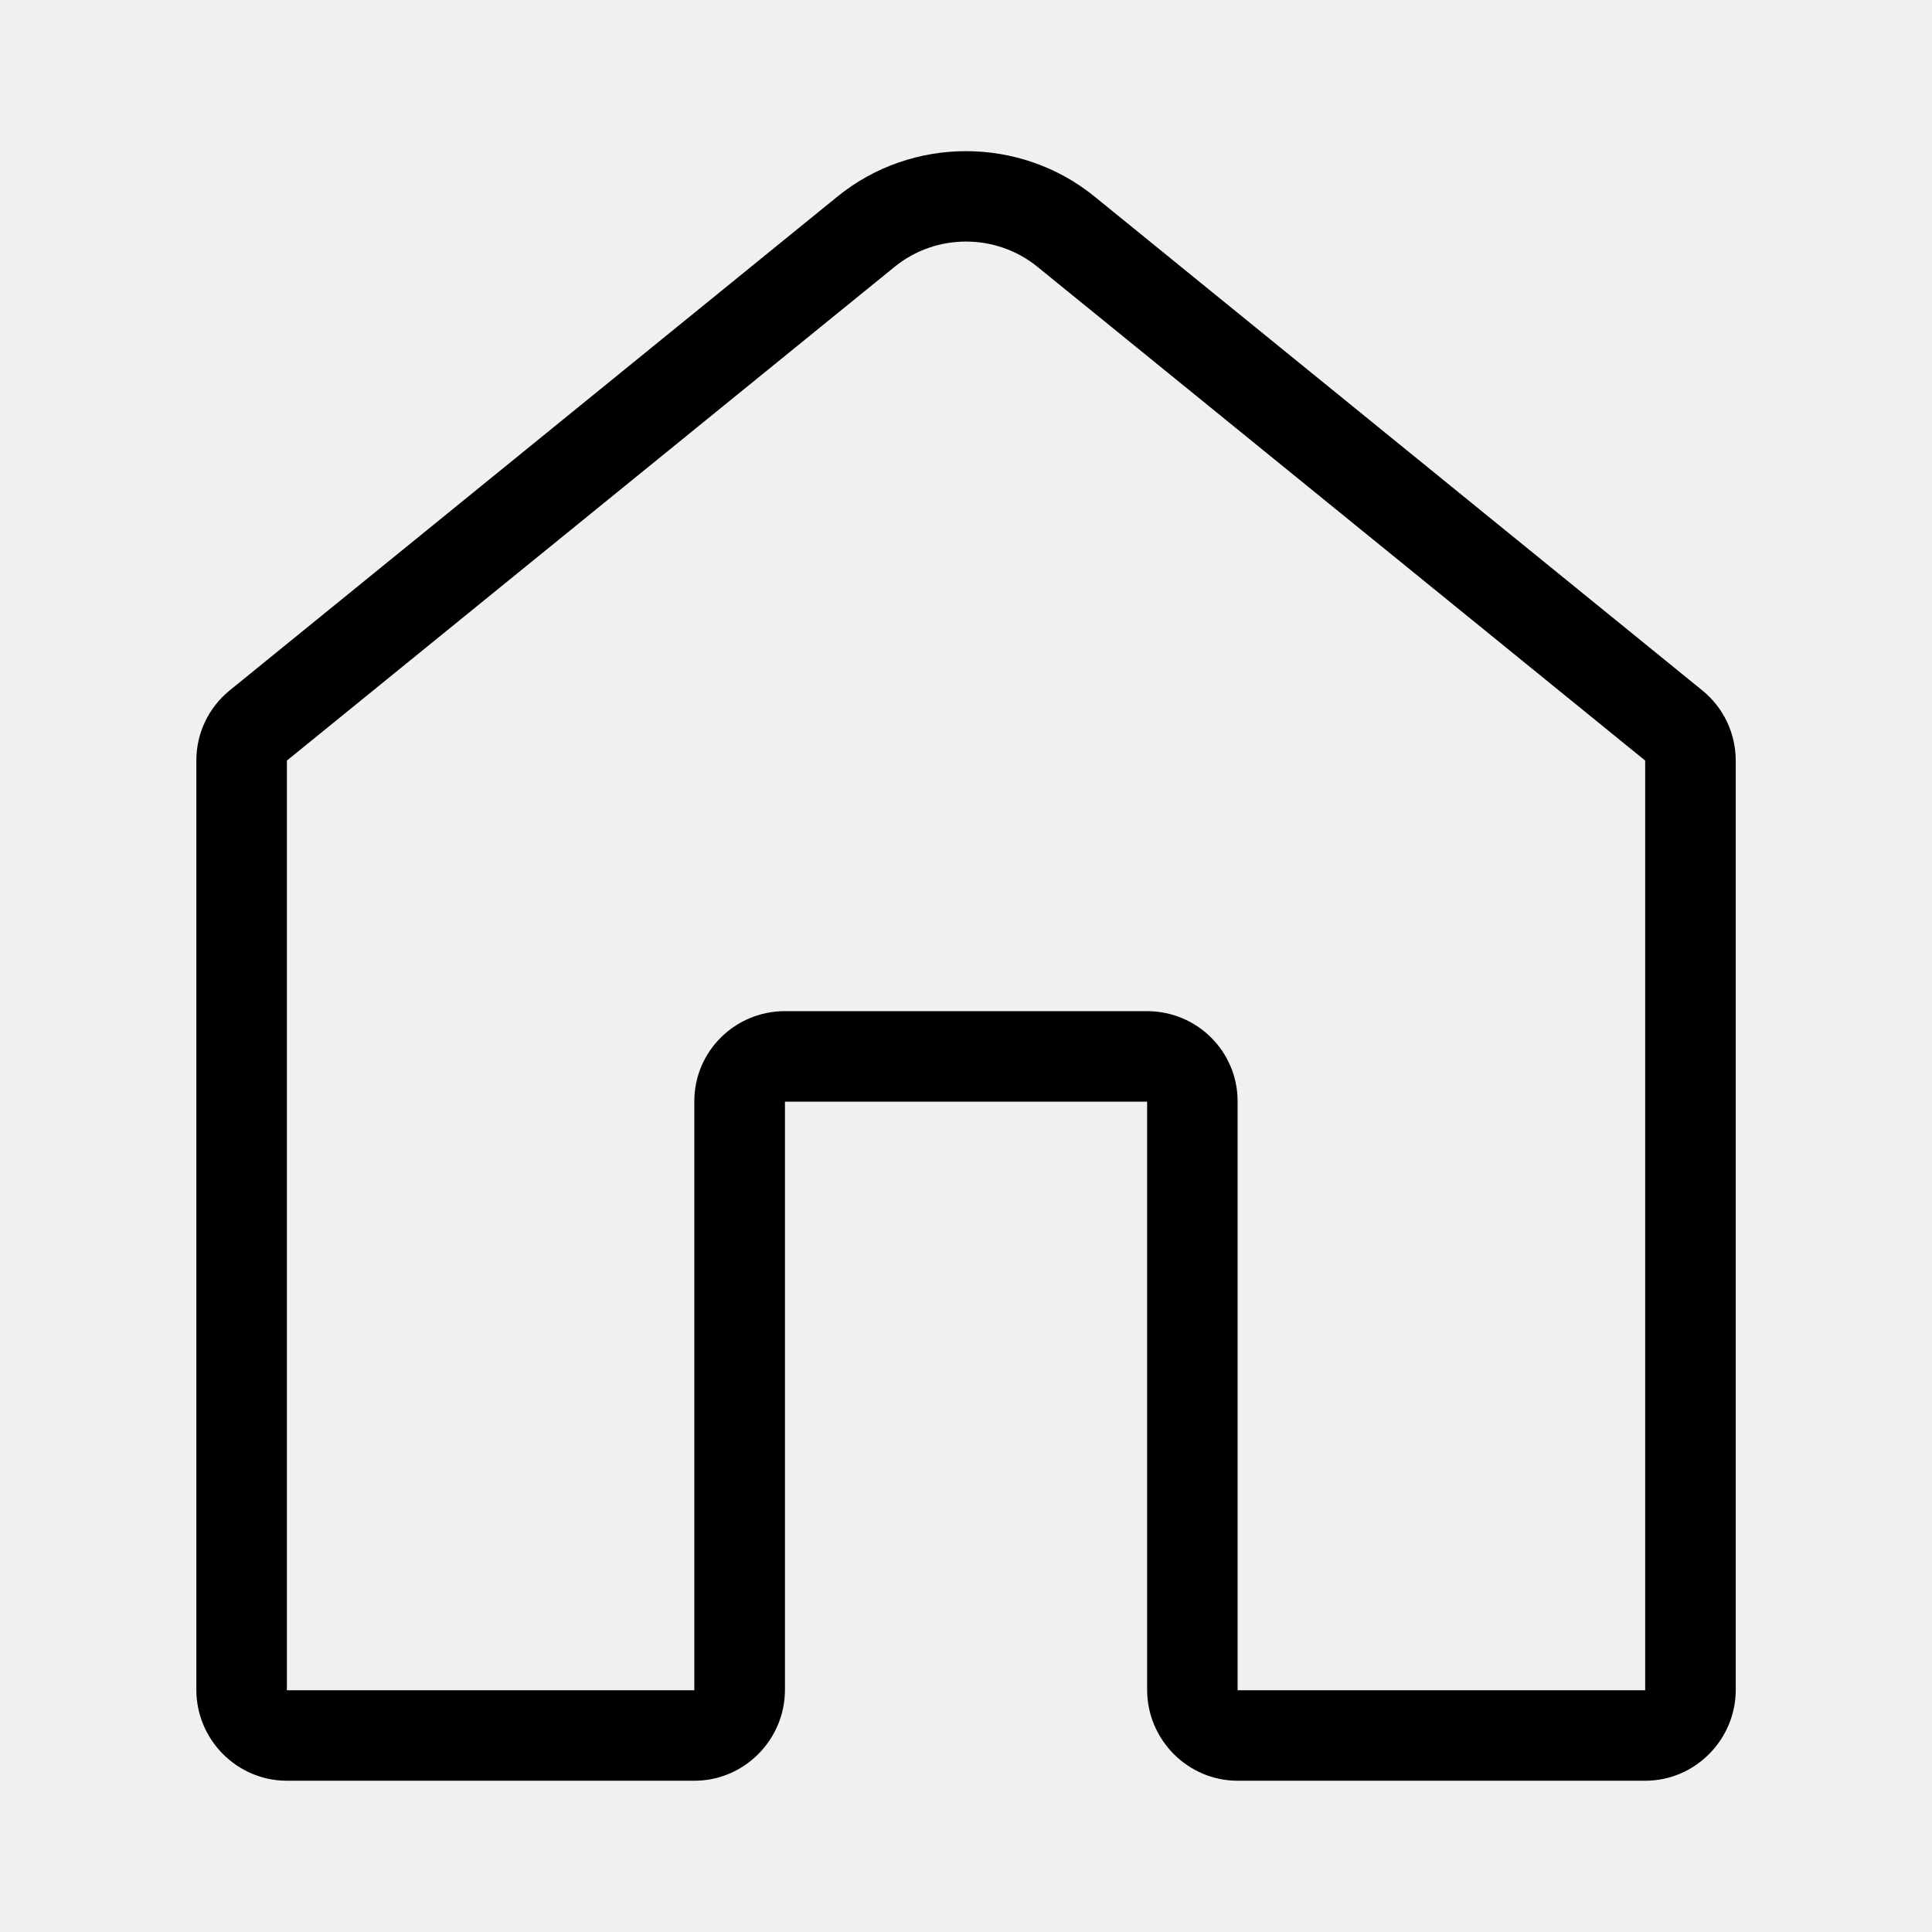
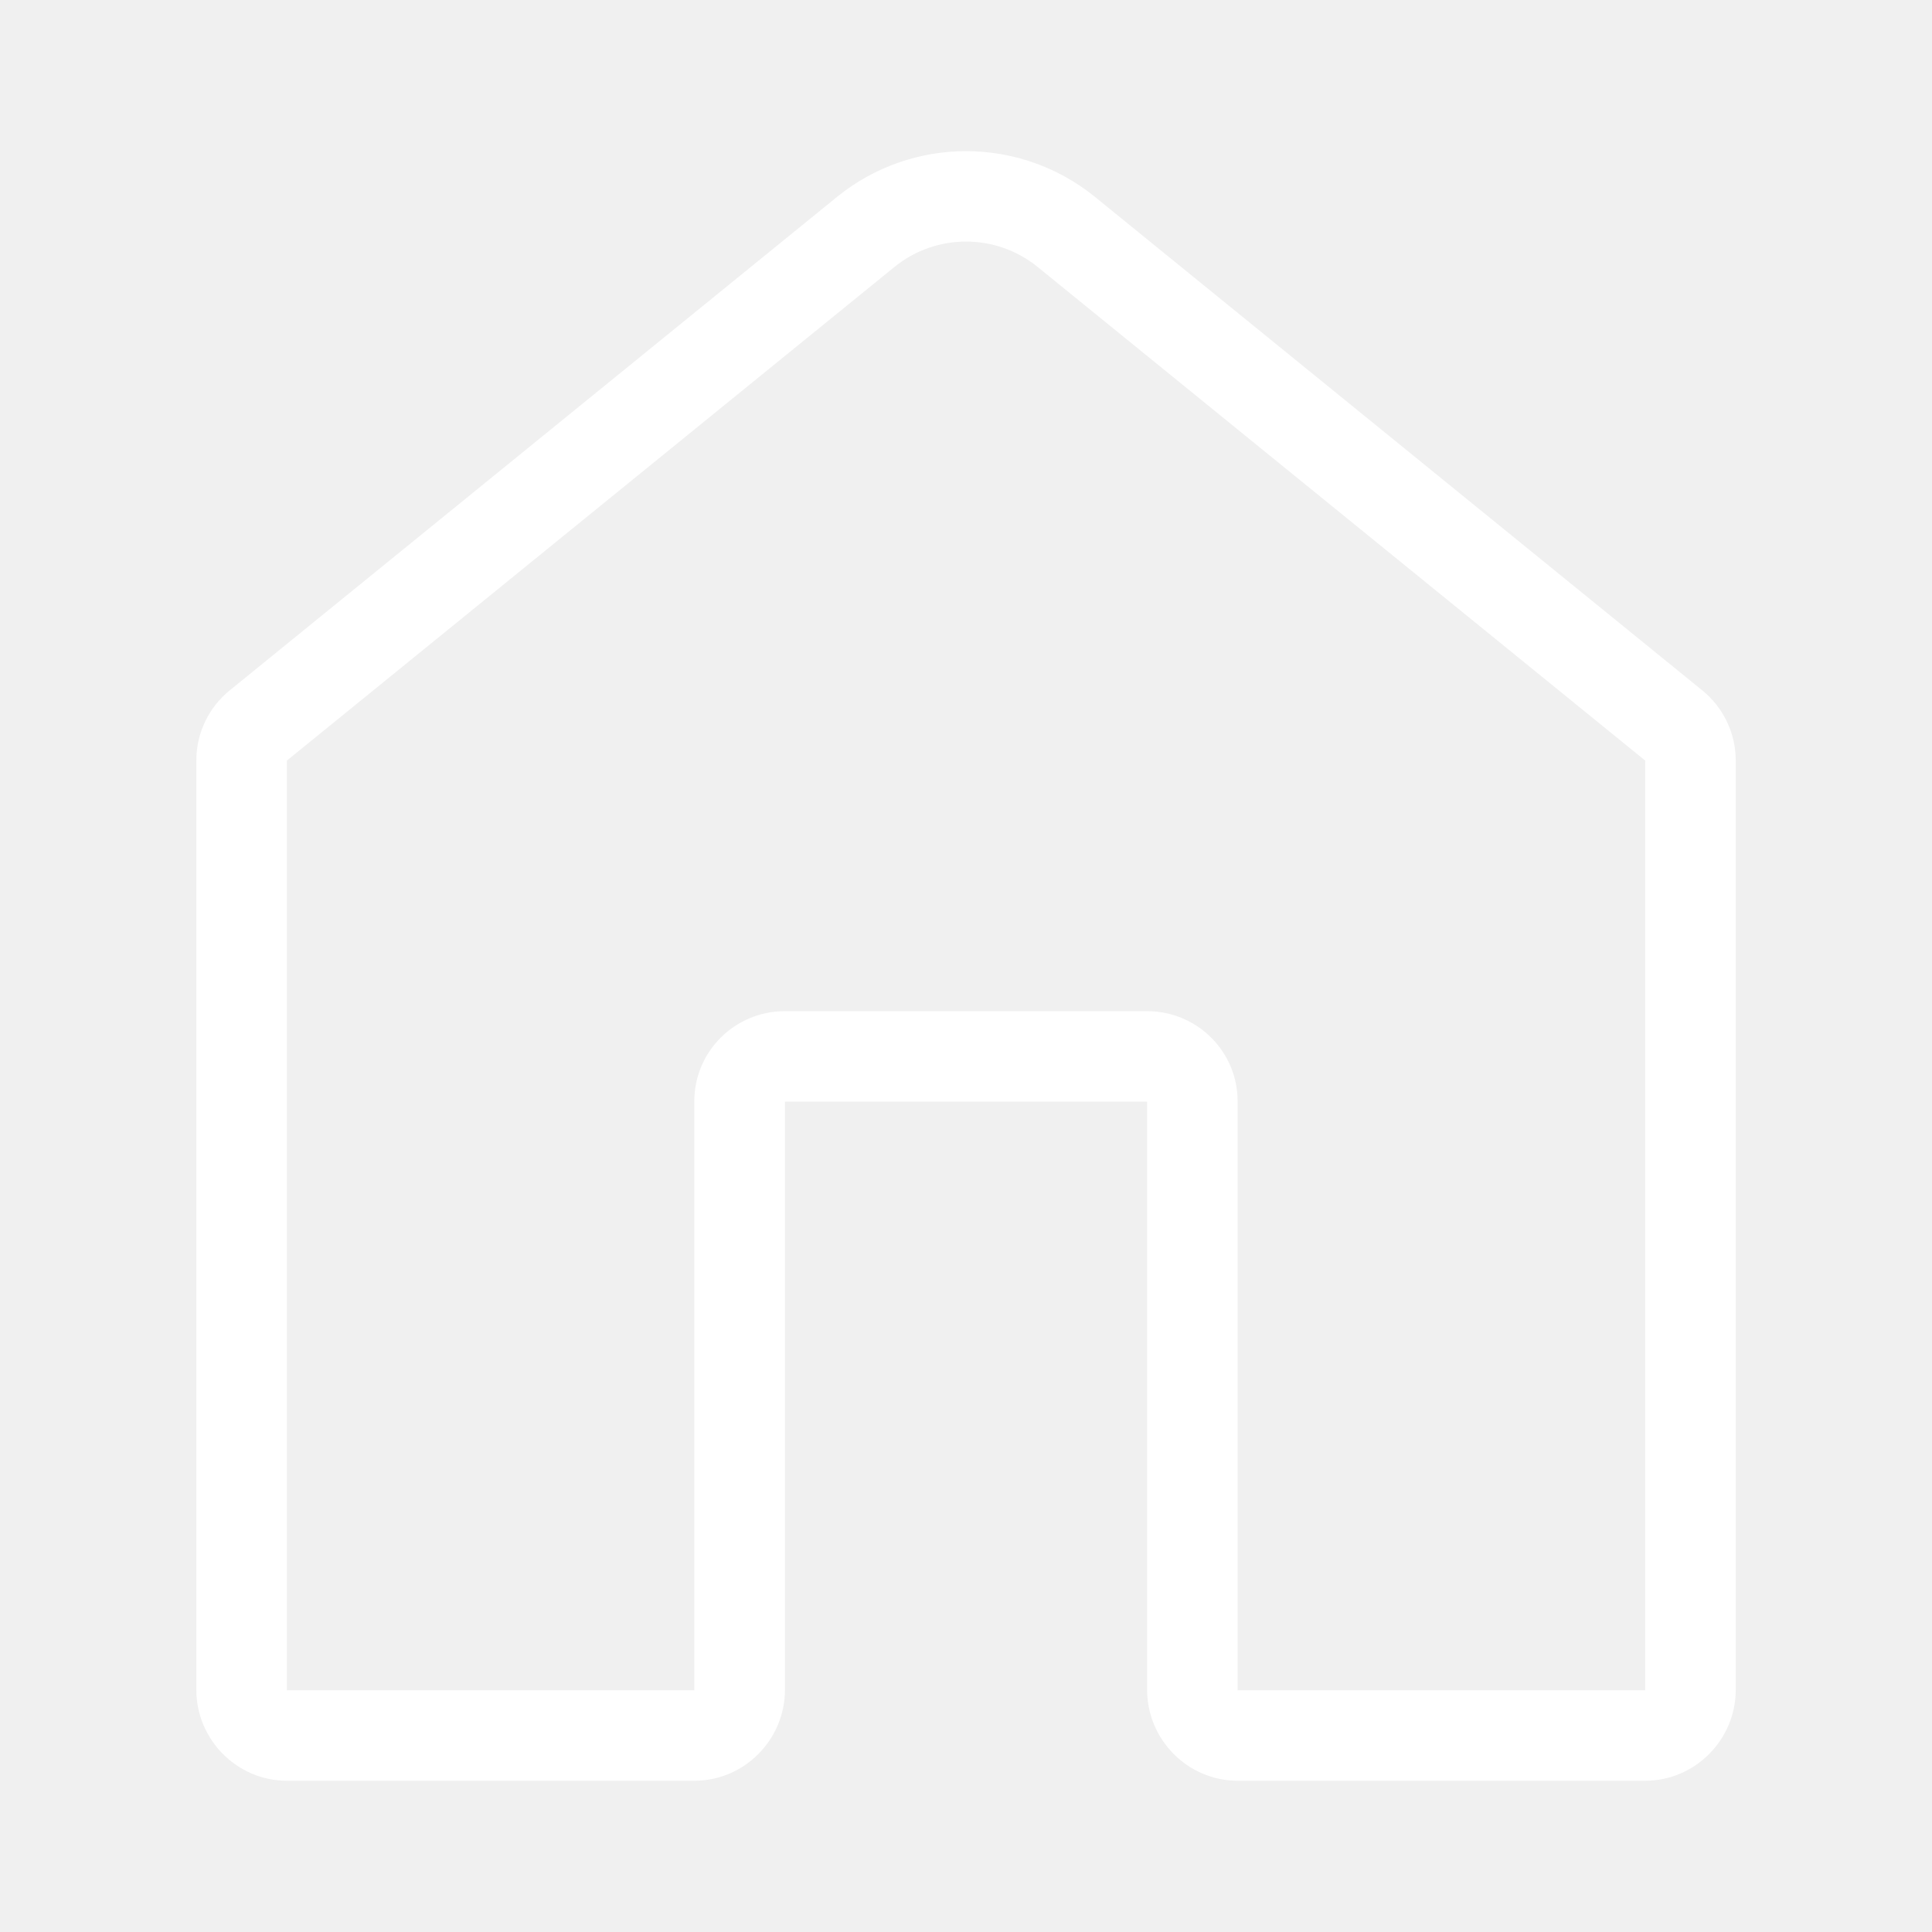
- <svg xmlns="http://www.w3.org/2000/svg" id="Layer_1" style="enable-background:new 0 0 24 24;" version="1.1" viewBox="0 0 24 24" xml:space="preserve">
-   <path d="M21.146,8.576l-7.55-6.135c-0.925-0.751-2.267-0.751-3.192,0c0,0,0,0,0,0L2.855,8.575C2.59,8.79,2.439,9.108,2.439,9.448  v11.543c0,0.62,0.505,1.13,1.125,1.13h5.062c0.62,0,1.125-0.51,1.125-1.13v-7.306h4.499v7.306c0,0.62,0.505,1.13,1.125,1.13h5.062  c0.62,0,1.125-0.51,1.125-1.13V9.448C21.561,9.108,21.41,8.79,21.146,8.576z M20.436,20.997h-5.062V13.68  c0-0.62-0.505-1.119-1.125-1.119H9.75c-0.62,0-1.125,0.499-1.125,1.119v7.317H3.564V9.448l7.55-6.134  c0.513-0.418,1.26-0.417,1.773,0l7.55,6.134V20.997z" />
+ <svg xmlns="http://www.w3.org/2000/svg" viewBox="0 0 24 24" xml:space="preserve" enable-background="new 0 0 24 24">
+   <path d="m21.146 8.576-7.55-6.135a2.543 2.543 0 0 0-3.192 0L2.855 8.575a1.119 1.119 0 0 0-.416.873v11.543c0 .62.505 1.13 1.125 1.13h5.062c.62 0 1.125-.51 1.125-1.13v-7.306h4.499v7.306c0 .62.505 1.13 1.125 1.13h5.062c.62 0 1.125-.51 1.125-1.13V9.448a1.122 1.122 0 0 0-.416-.872zm-.71 12.421h-5.062V13.68c0-.62-.505-1.119-1.125-1.119H9.75c-.62 0-1.125.499-1.125 1.119v7.317H3.564V9.448l7.55-6.134a1.411 1.411 0 0 1 1.773 0l7.55 6.134v11.549z" fill="#ffffff" class="fill-000000" />
</svg>
